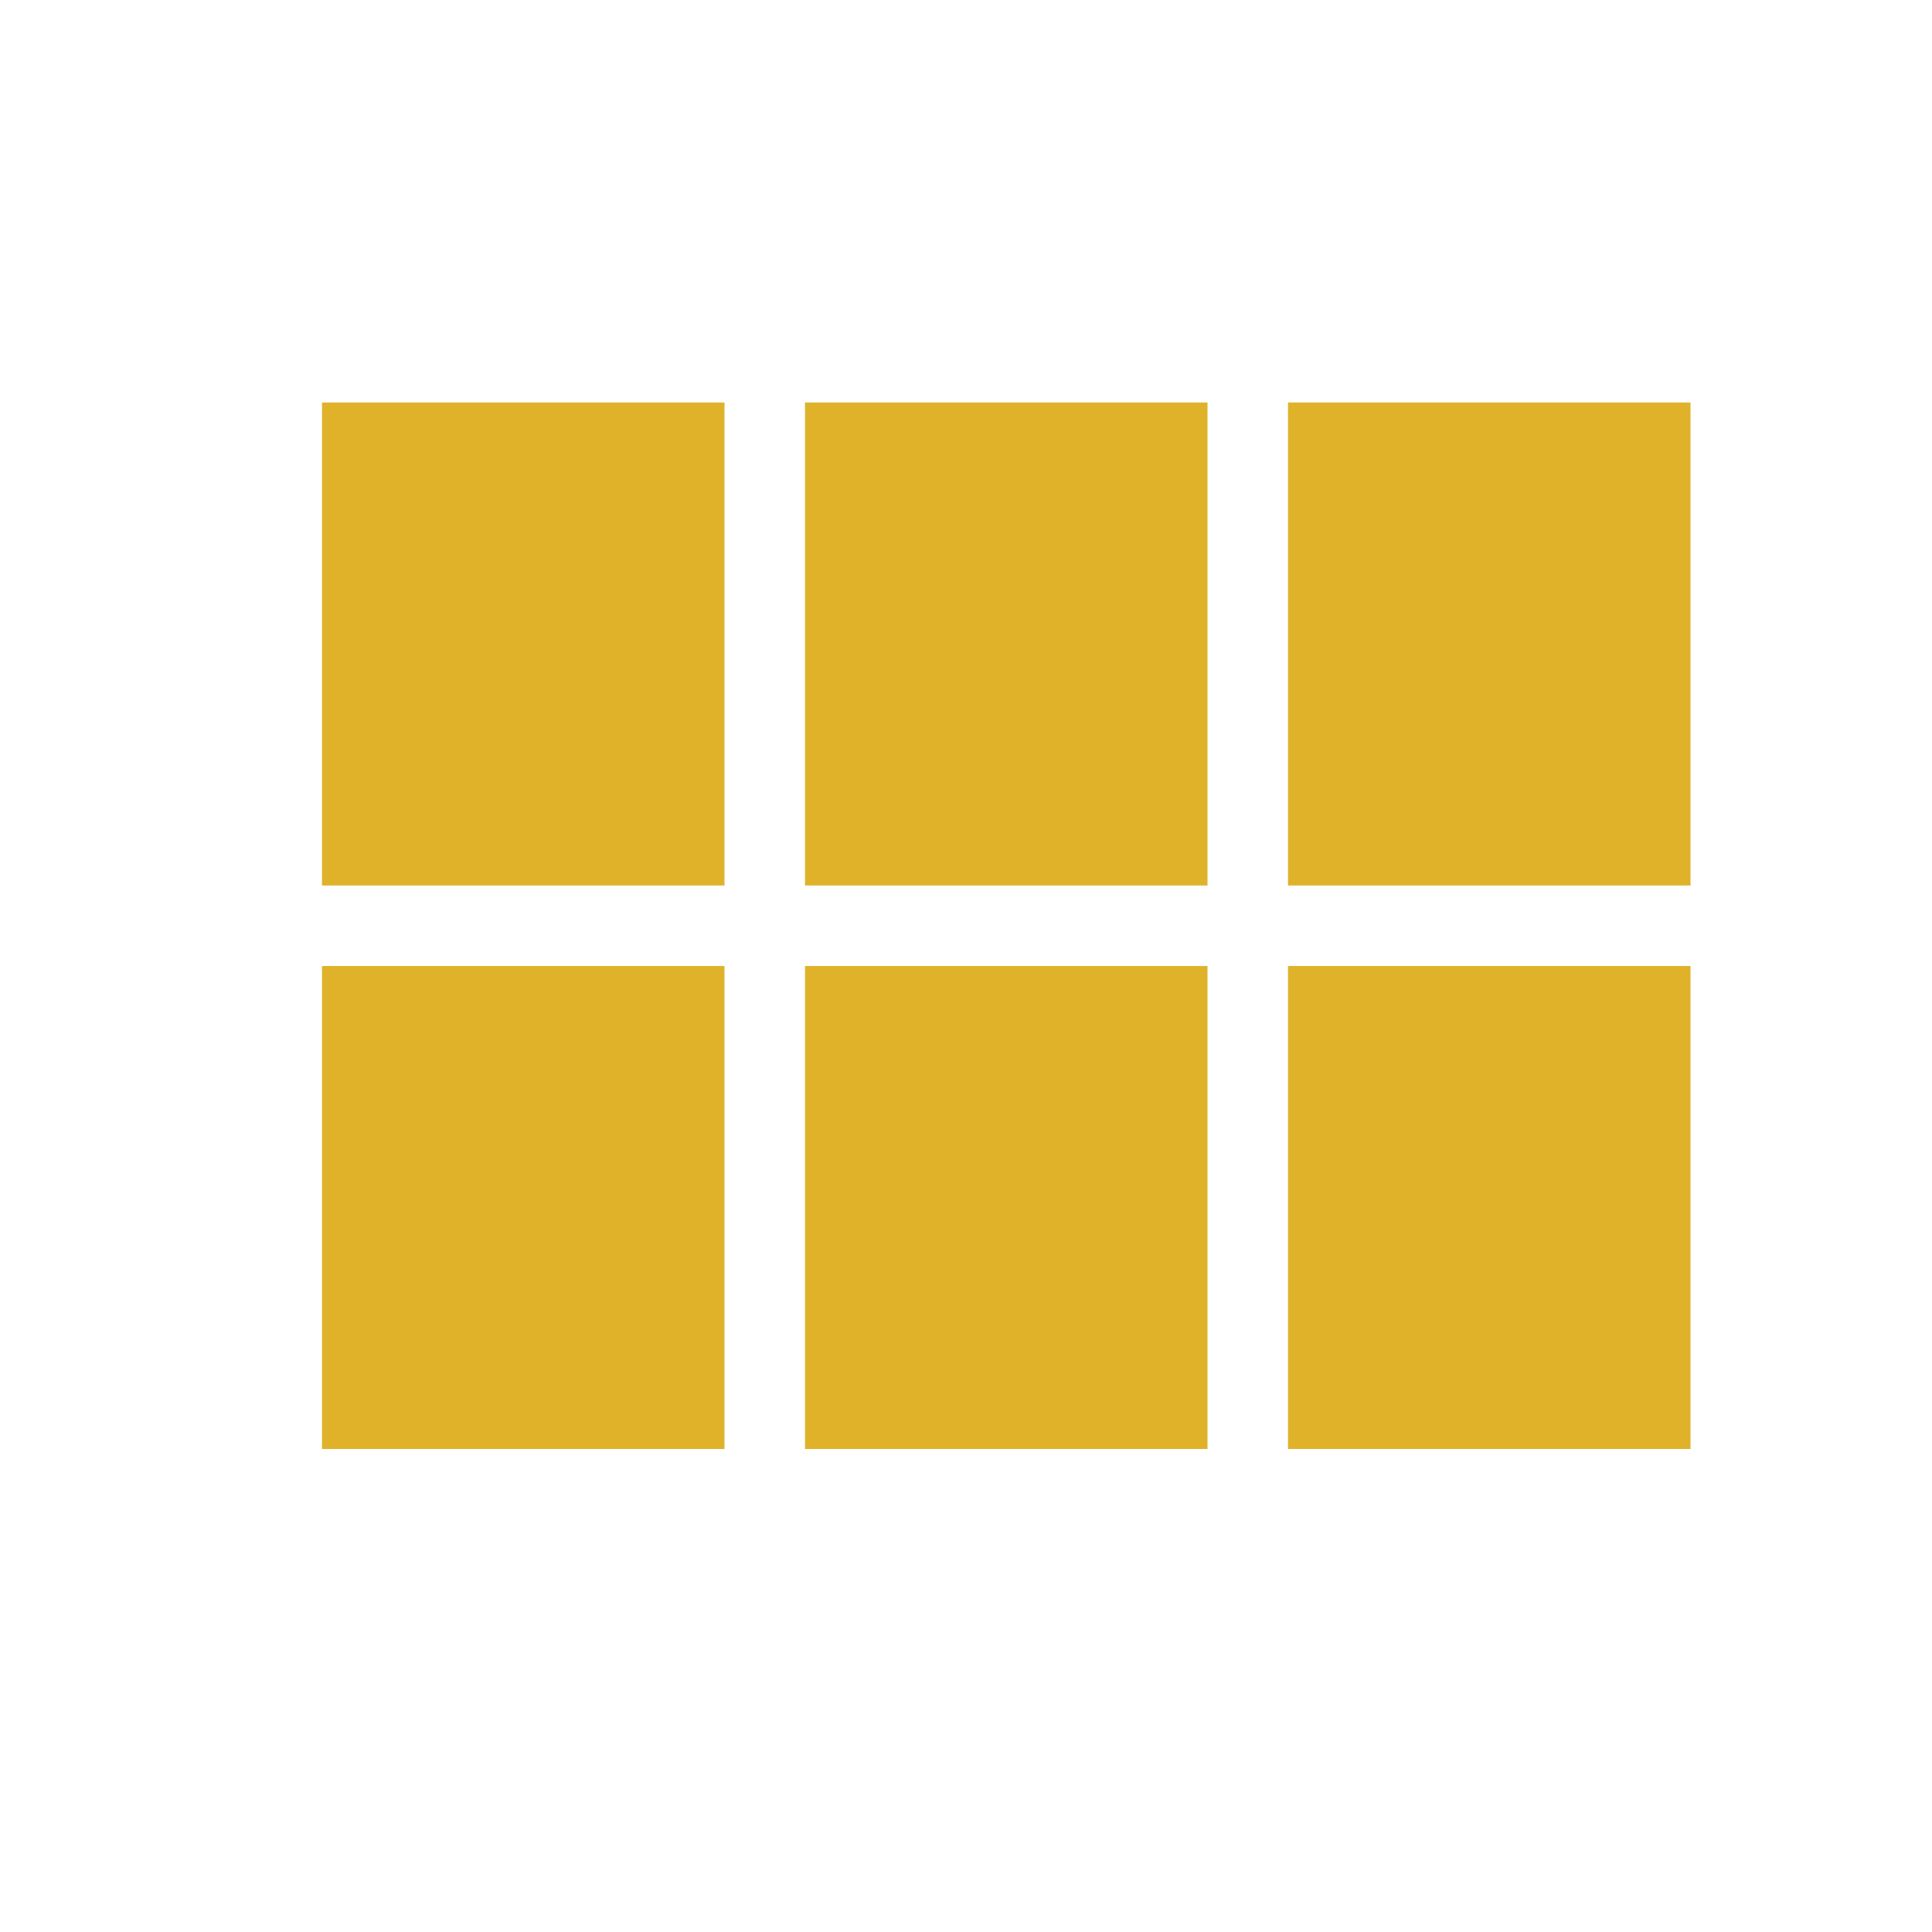
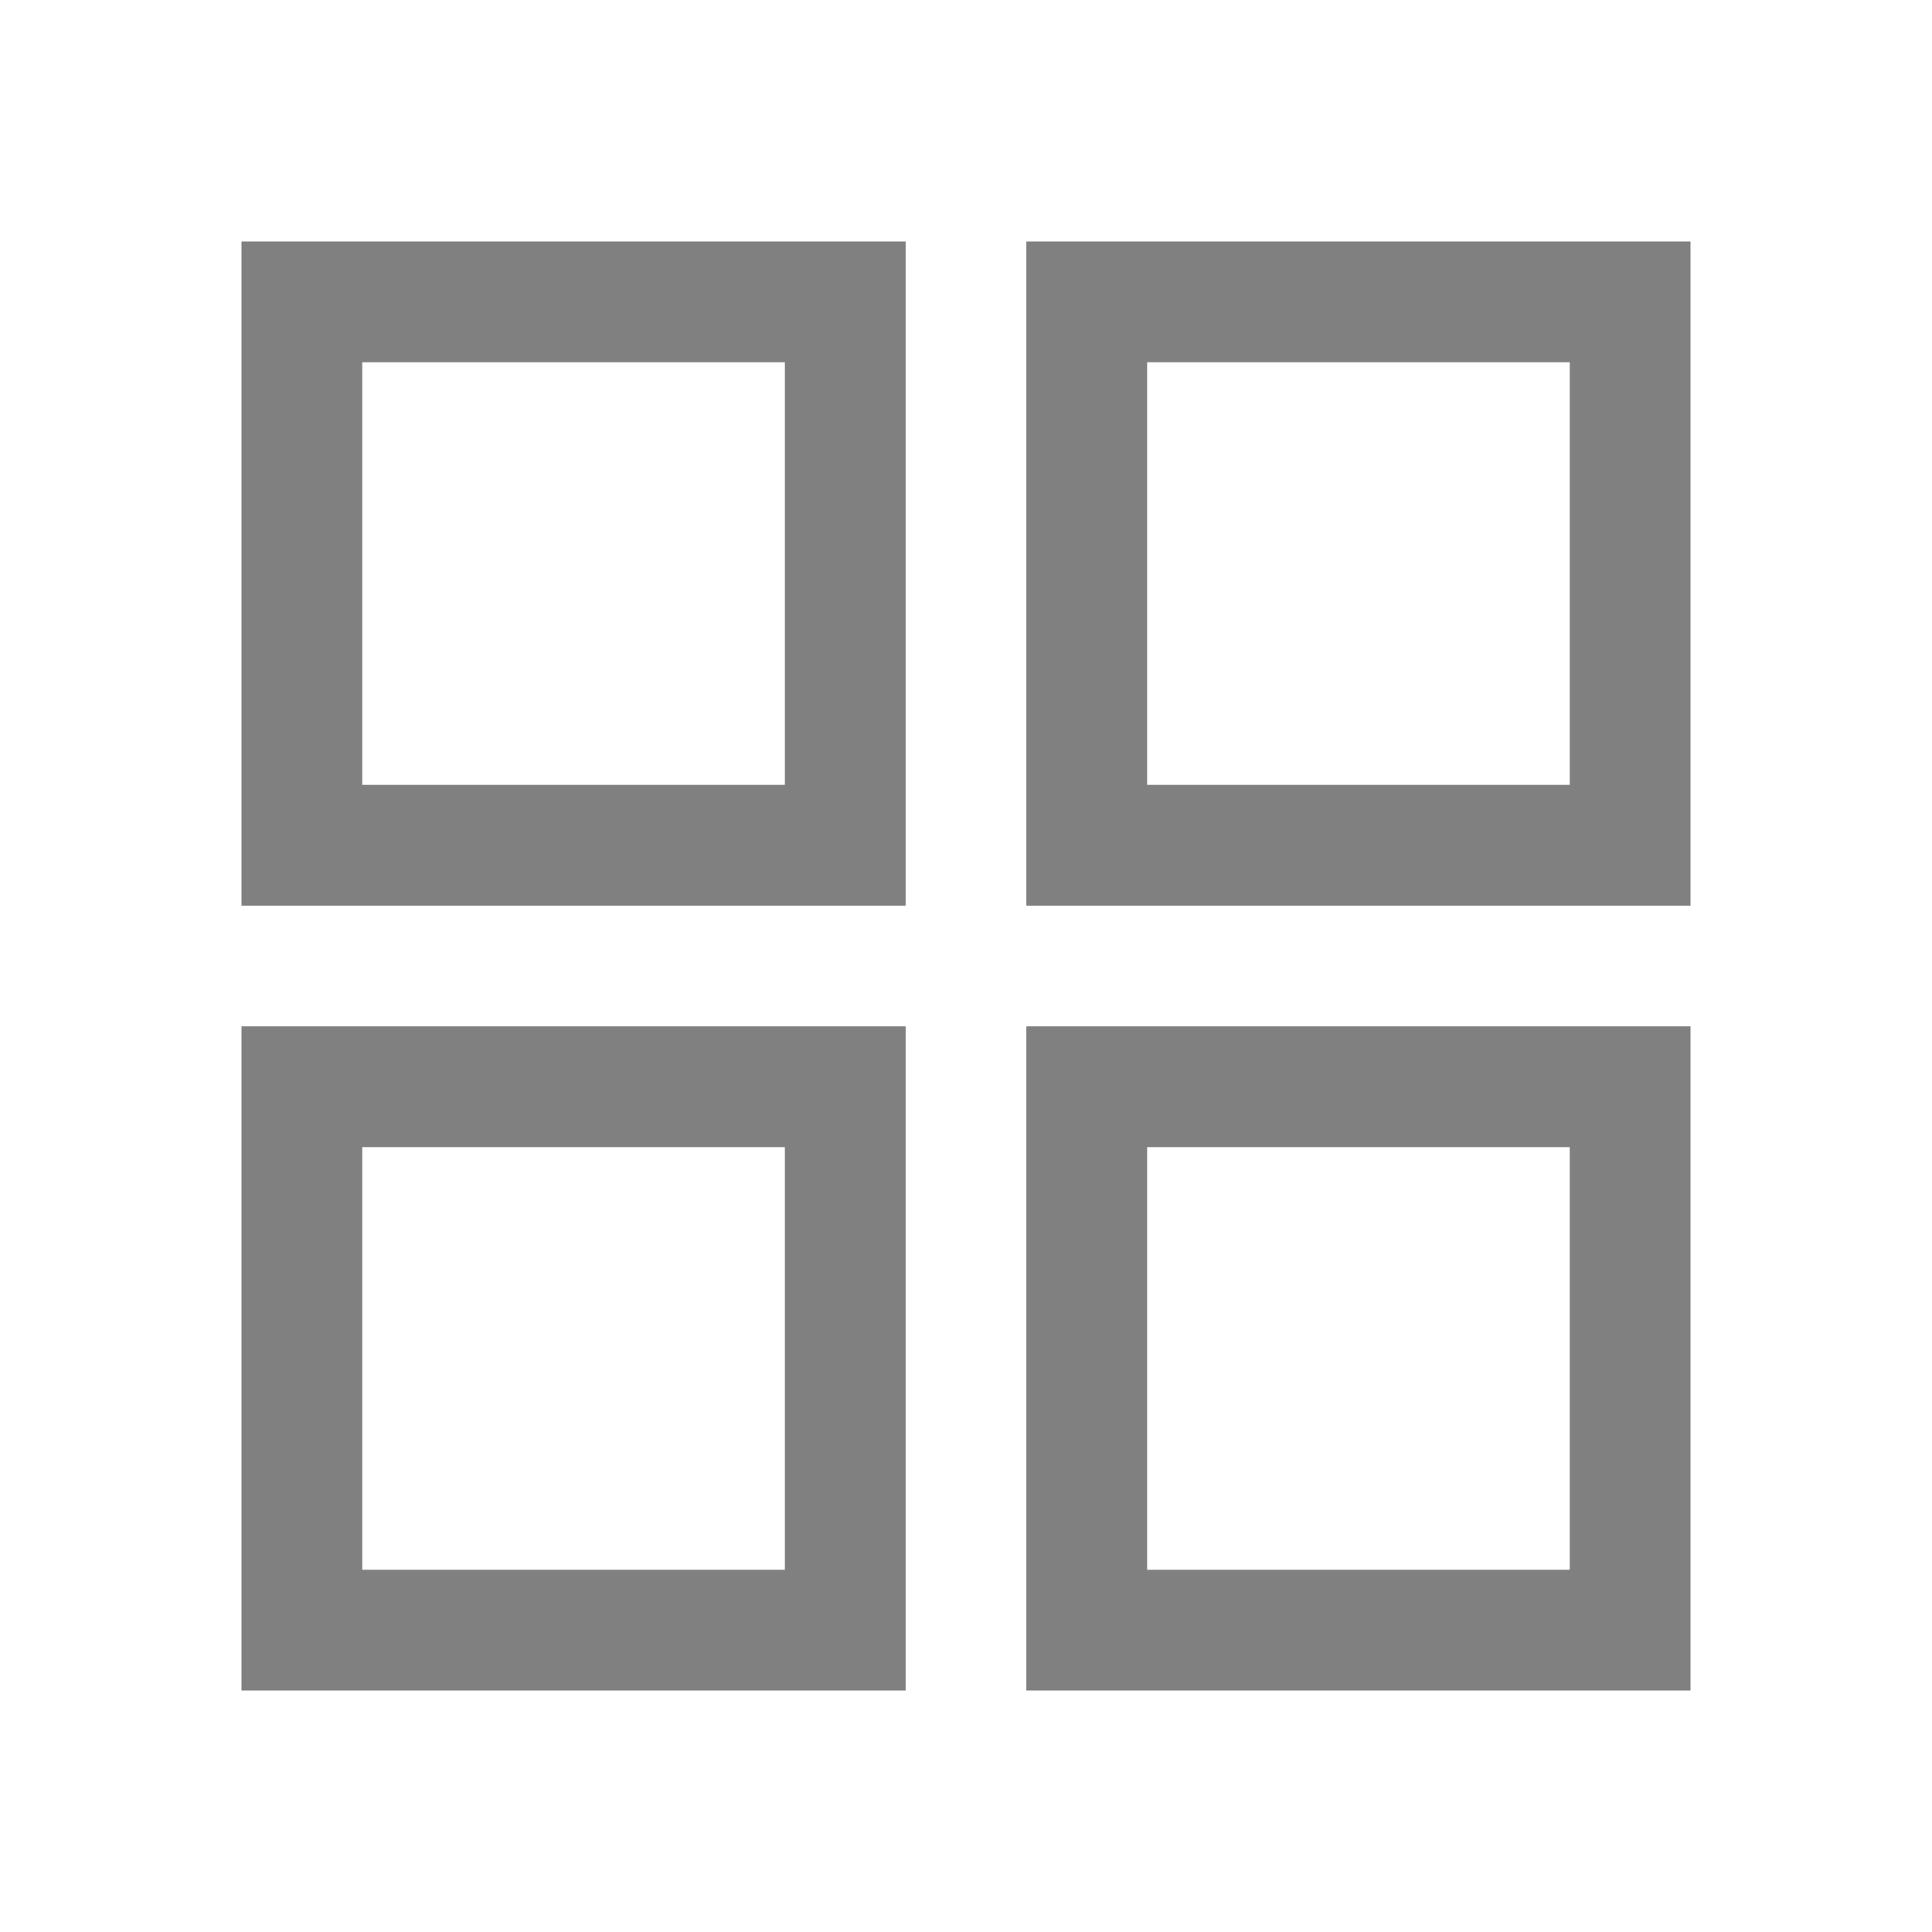
- <svg xmlns="http://www.w3.org/2000/svg" height="24" viewBox="0 0 24 24" width="24" fill="#dfb22a">
-   <path d="M4 11h5V5H4v6zm0 7h5v-6H4v6zm6 0h5v-6h-5v6zm6 0h5v-6h-5v6zm-6-7h5V5h-5v6zm6-6v6h5V5h-5z" />
+ <svg xmlns="http://www.w3.org/2000/svg" height="48" viewBox="0 -960 960 960" width="48">
+   <path fill="#808080" d="M120-510v-330h330v330H120Zm0 390v-330h330v330H120Zm390-390v-330h330v330H510Zm0 390v-330h330v330H510ZM180-570h210v-210H180v210Zm390 0h210v-210H570v210Zm0 390h210v-210H570v210Zm-390 0h210v-210H180v210Zm390-390Zm0 180Zm-180 0Zm0-180Z" />
</svg>
